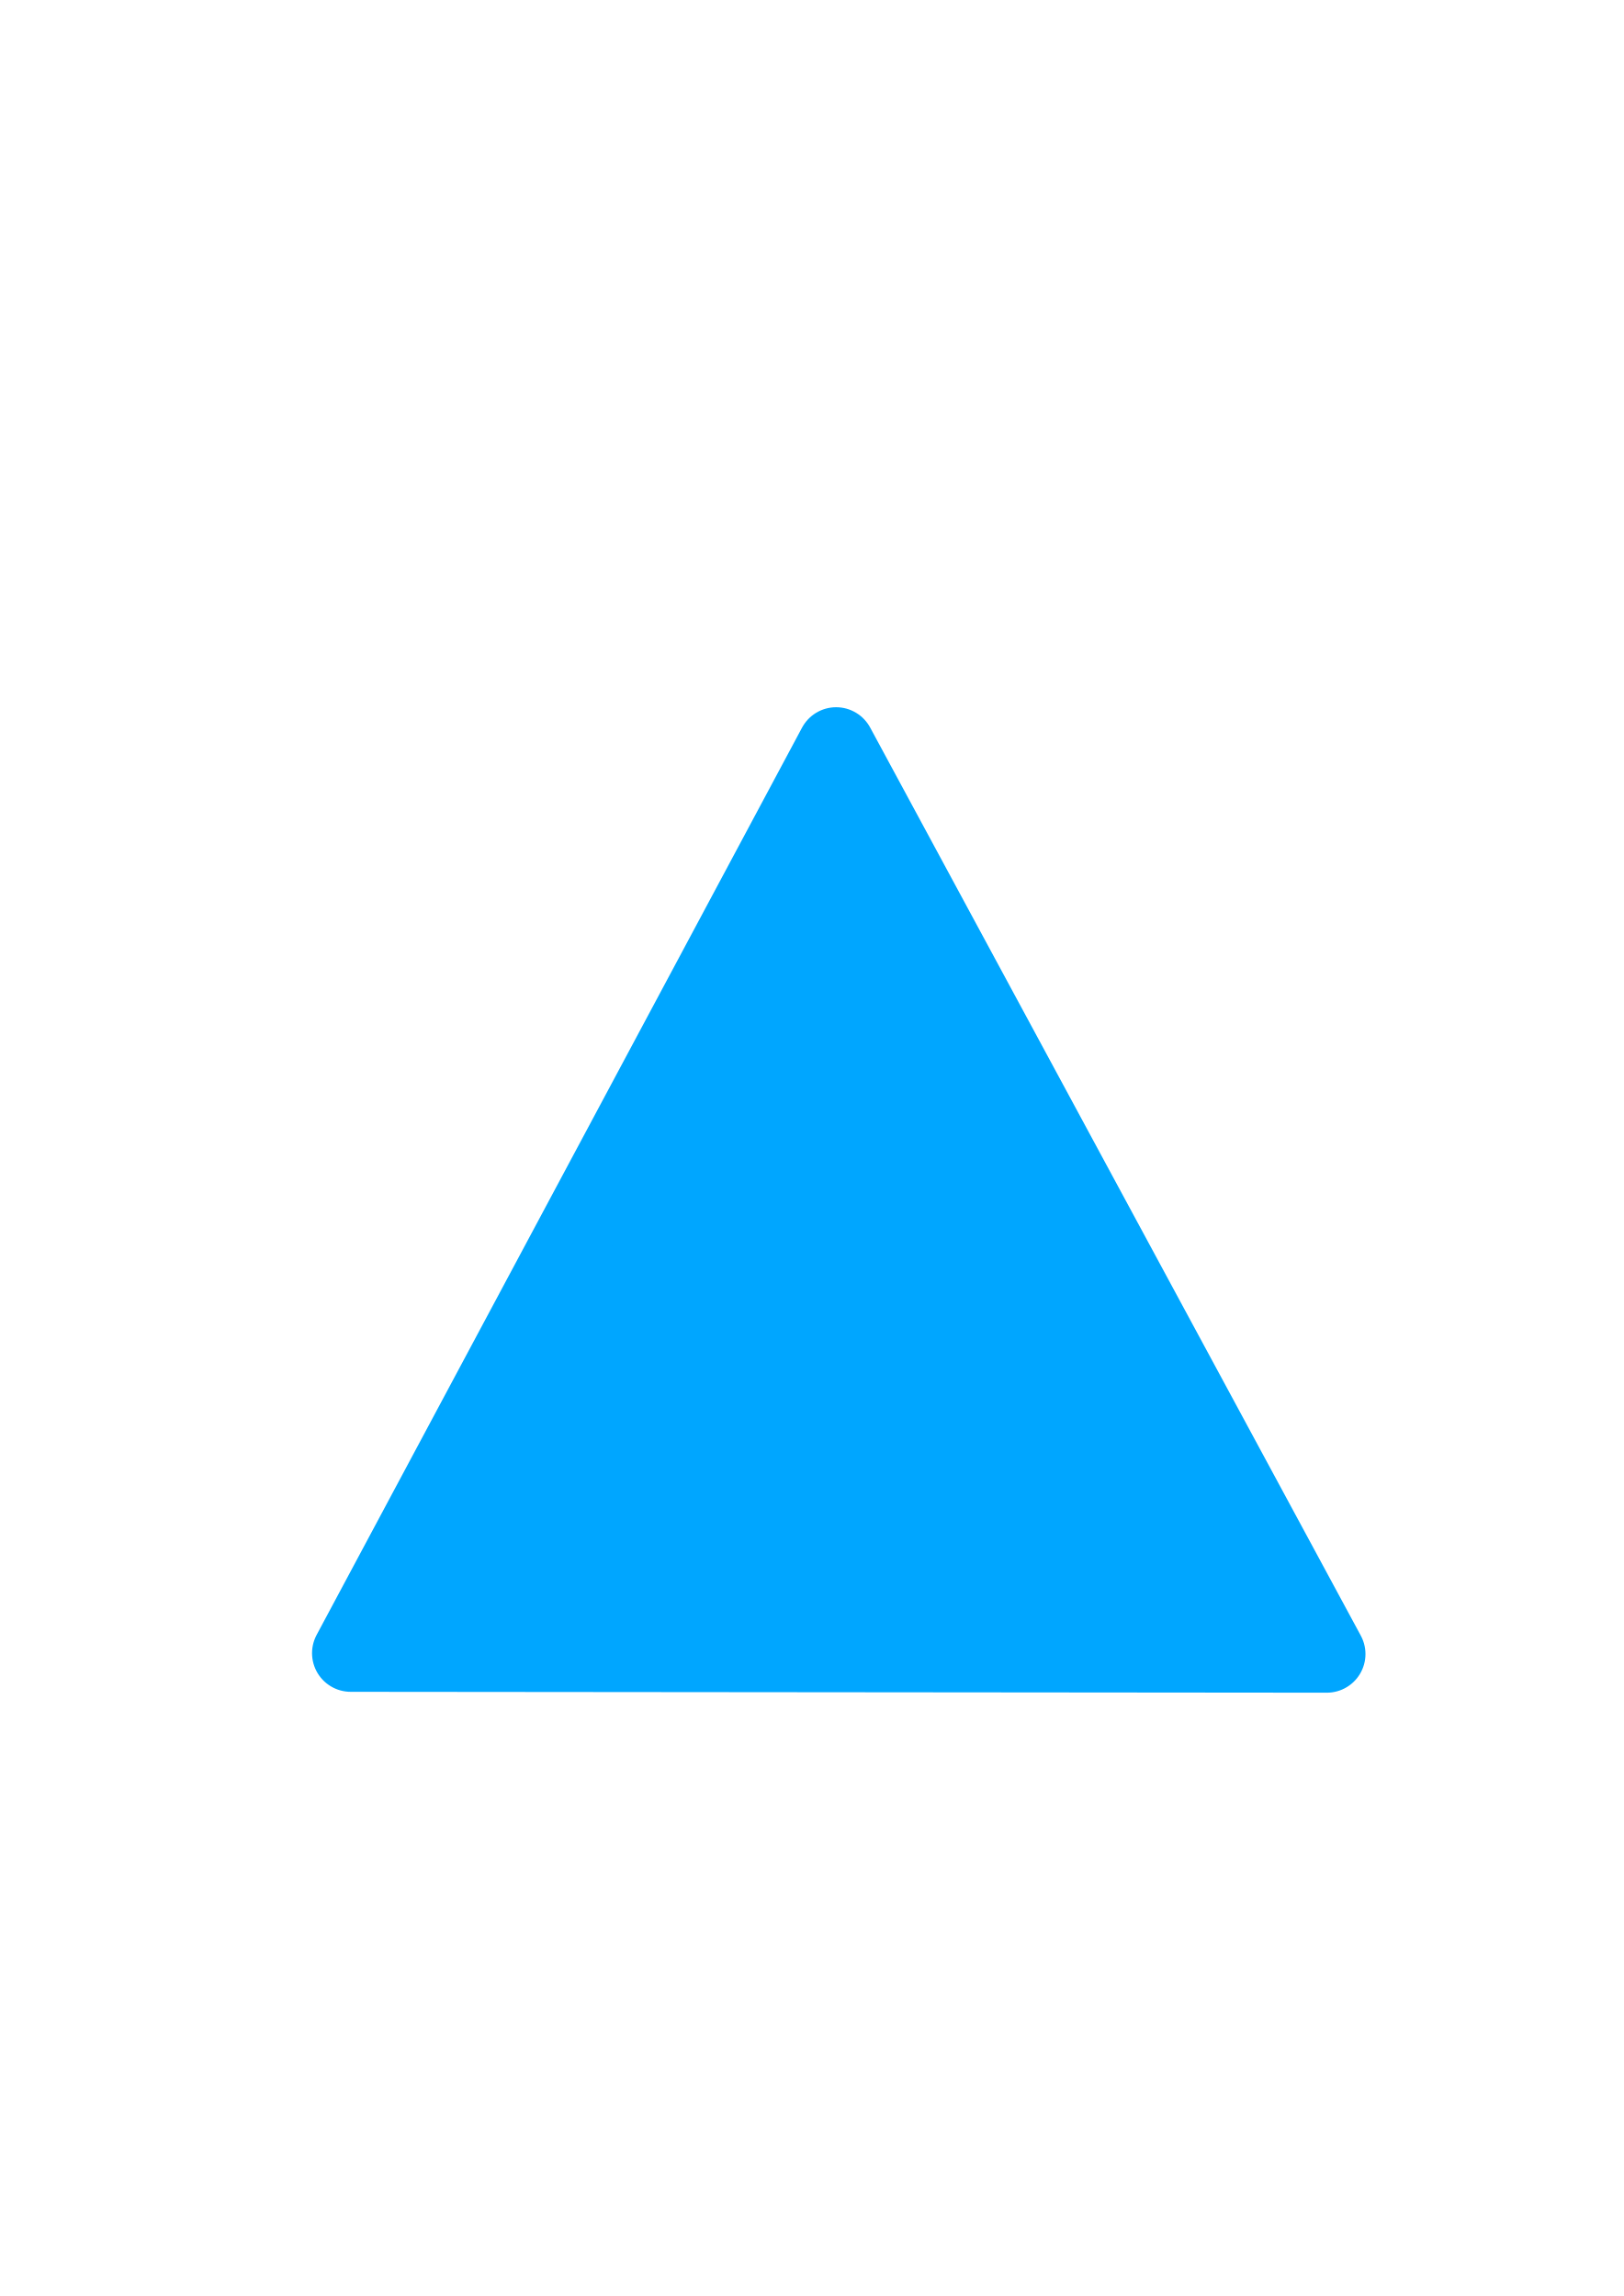
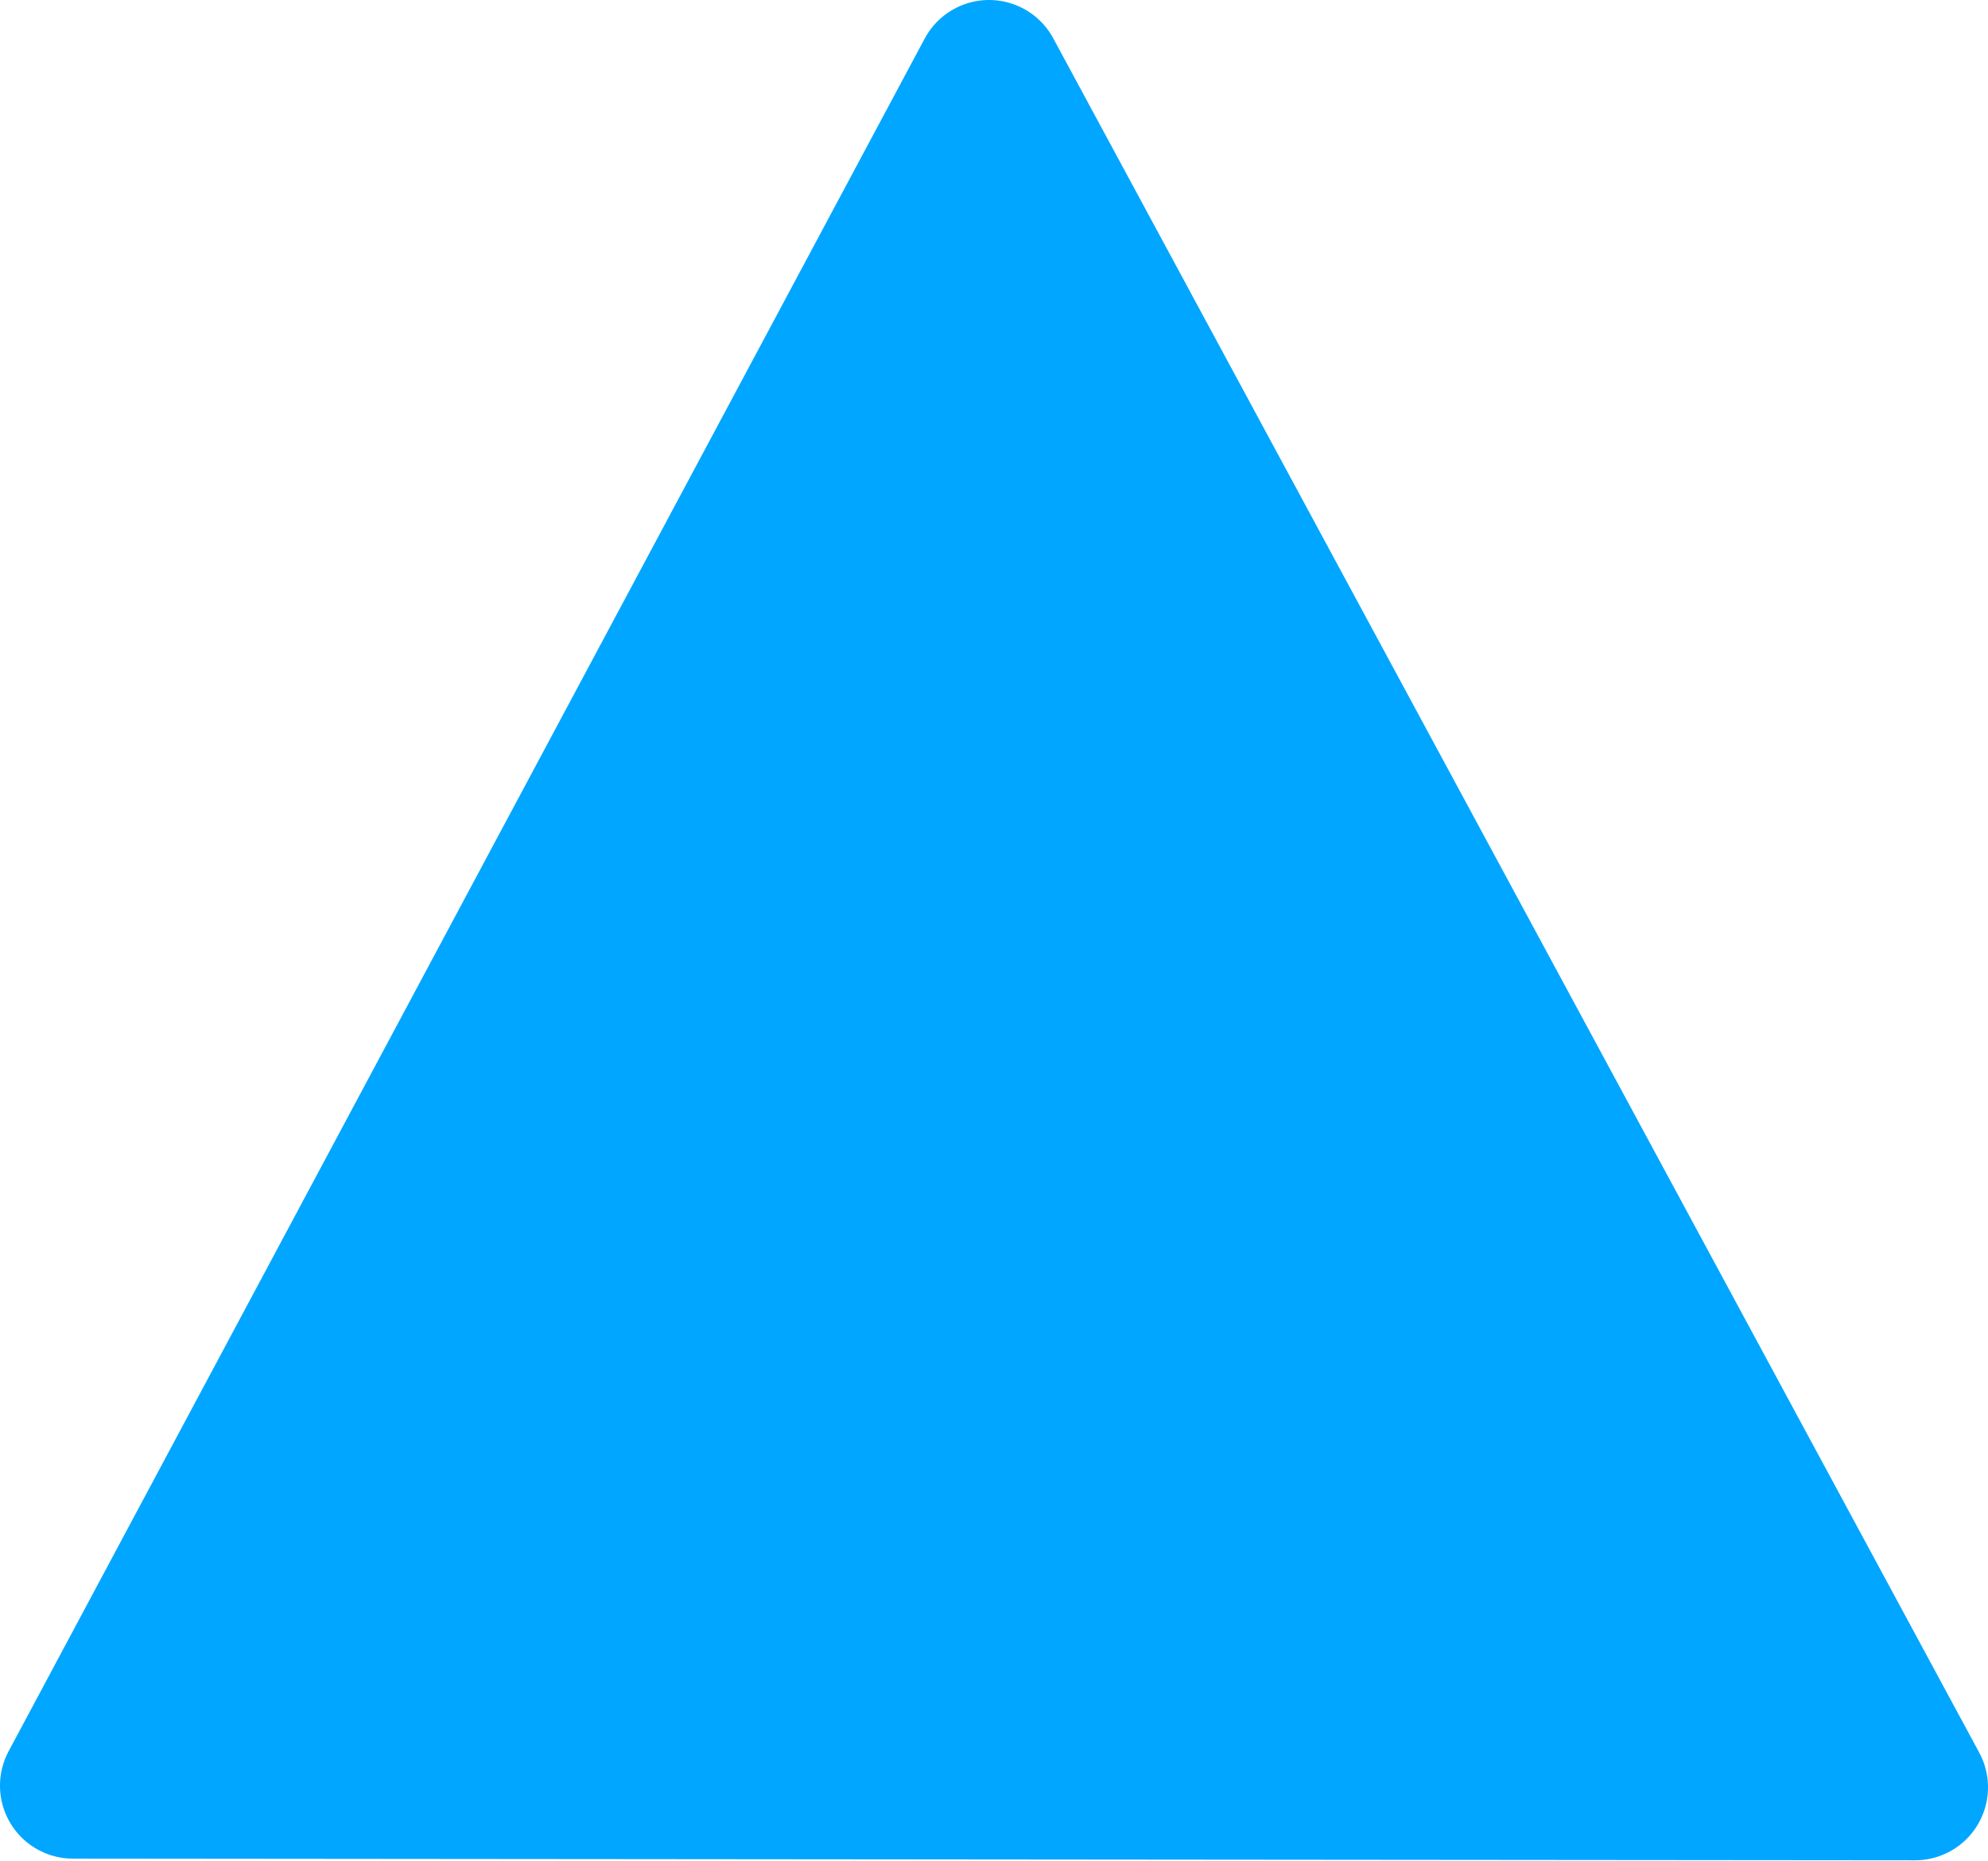
- <svg xmlns="http://www.w3.org/2000/svg" width="210mm" height="297mm" viewBox="0 0 210 297" version="1.1" id="svg8">
+ <svg xmlns="http://www.w3.org/2000/svg" width="136.243mm" height="127.474mm" viewBox="0 0 136.243 127.474" version="1.1" id="svg8">
  <defs id="defs2" />
-   <g id="layer1">
-     <path style="fill:#00a6ff;stroke:#00a6ff;stroke-width:10;stroke-linecap:butt;stroke-linejoin:round;stroke-opacity:1;stroke-miterlimit:4;stroke-dasharray:none;fill-opacity:1;stroke-dashoffset:0" d="M 108.139,96.484 45.357,213.845 171.601,213.959 Z" id="path20" />
+   <g id="layer1" transform="translate(-40.35748,-91.48419)">
+     <path style="fill:#00a6ff;fill-opacity:1;stroke:#00a6ff;stroke-width:10;stroke-linecap:butt;stroke-linejoin:round;stroke-miterlimit:4;stroke-dasharray:none;stroke-dashoffset:0;stroke-opacity:1" d="M 108.139,96.484 45.357,213.845 171.601,213.959 Z" id="path20" />
  </g>
</svg>
